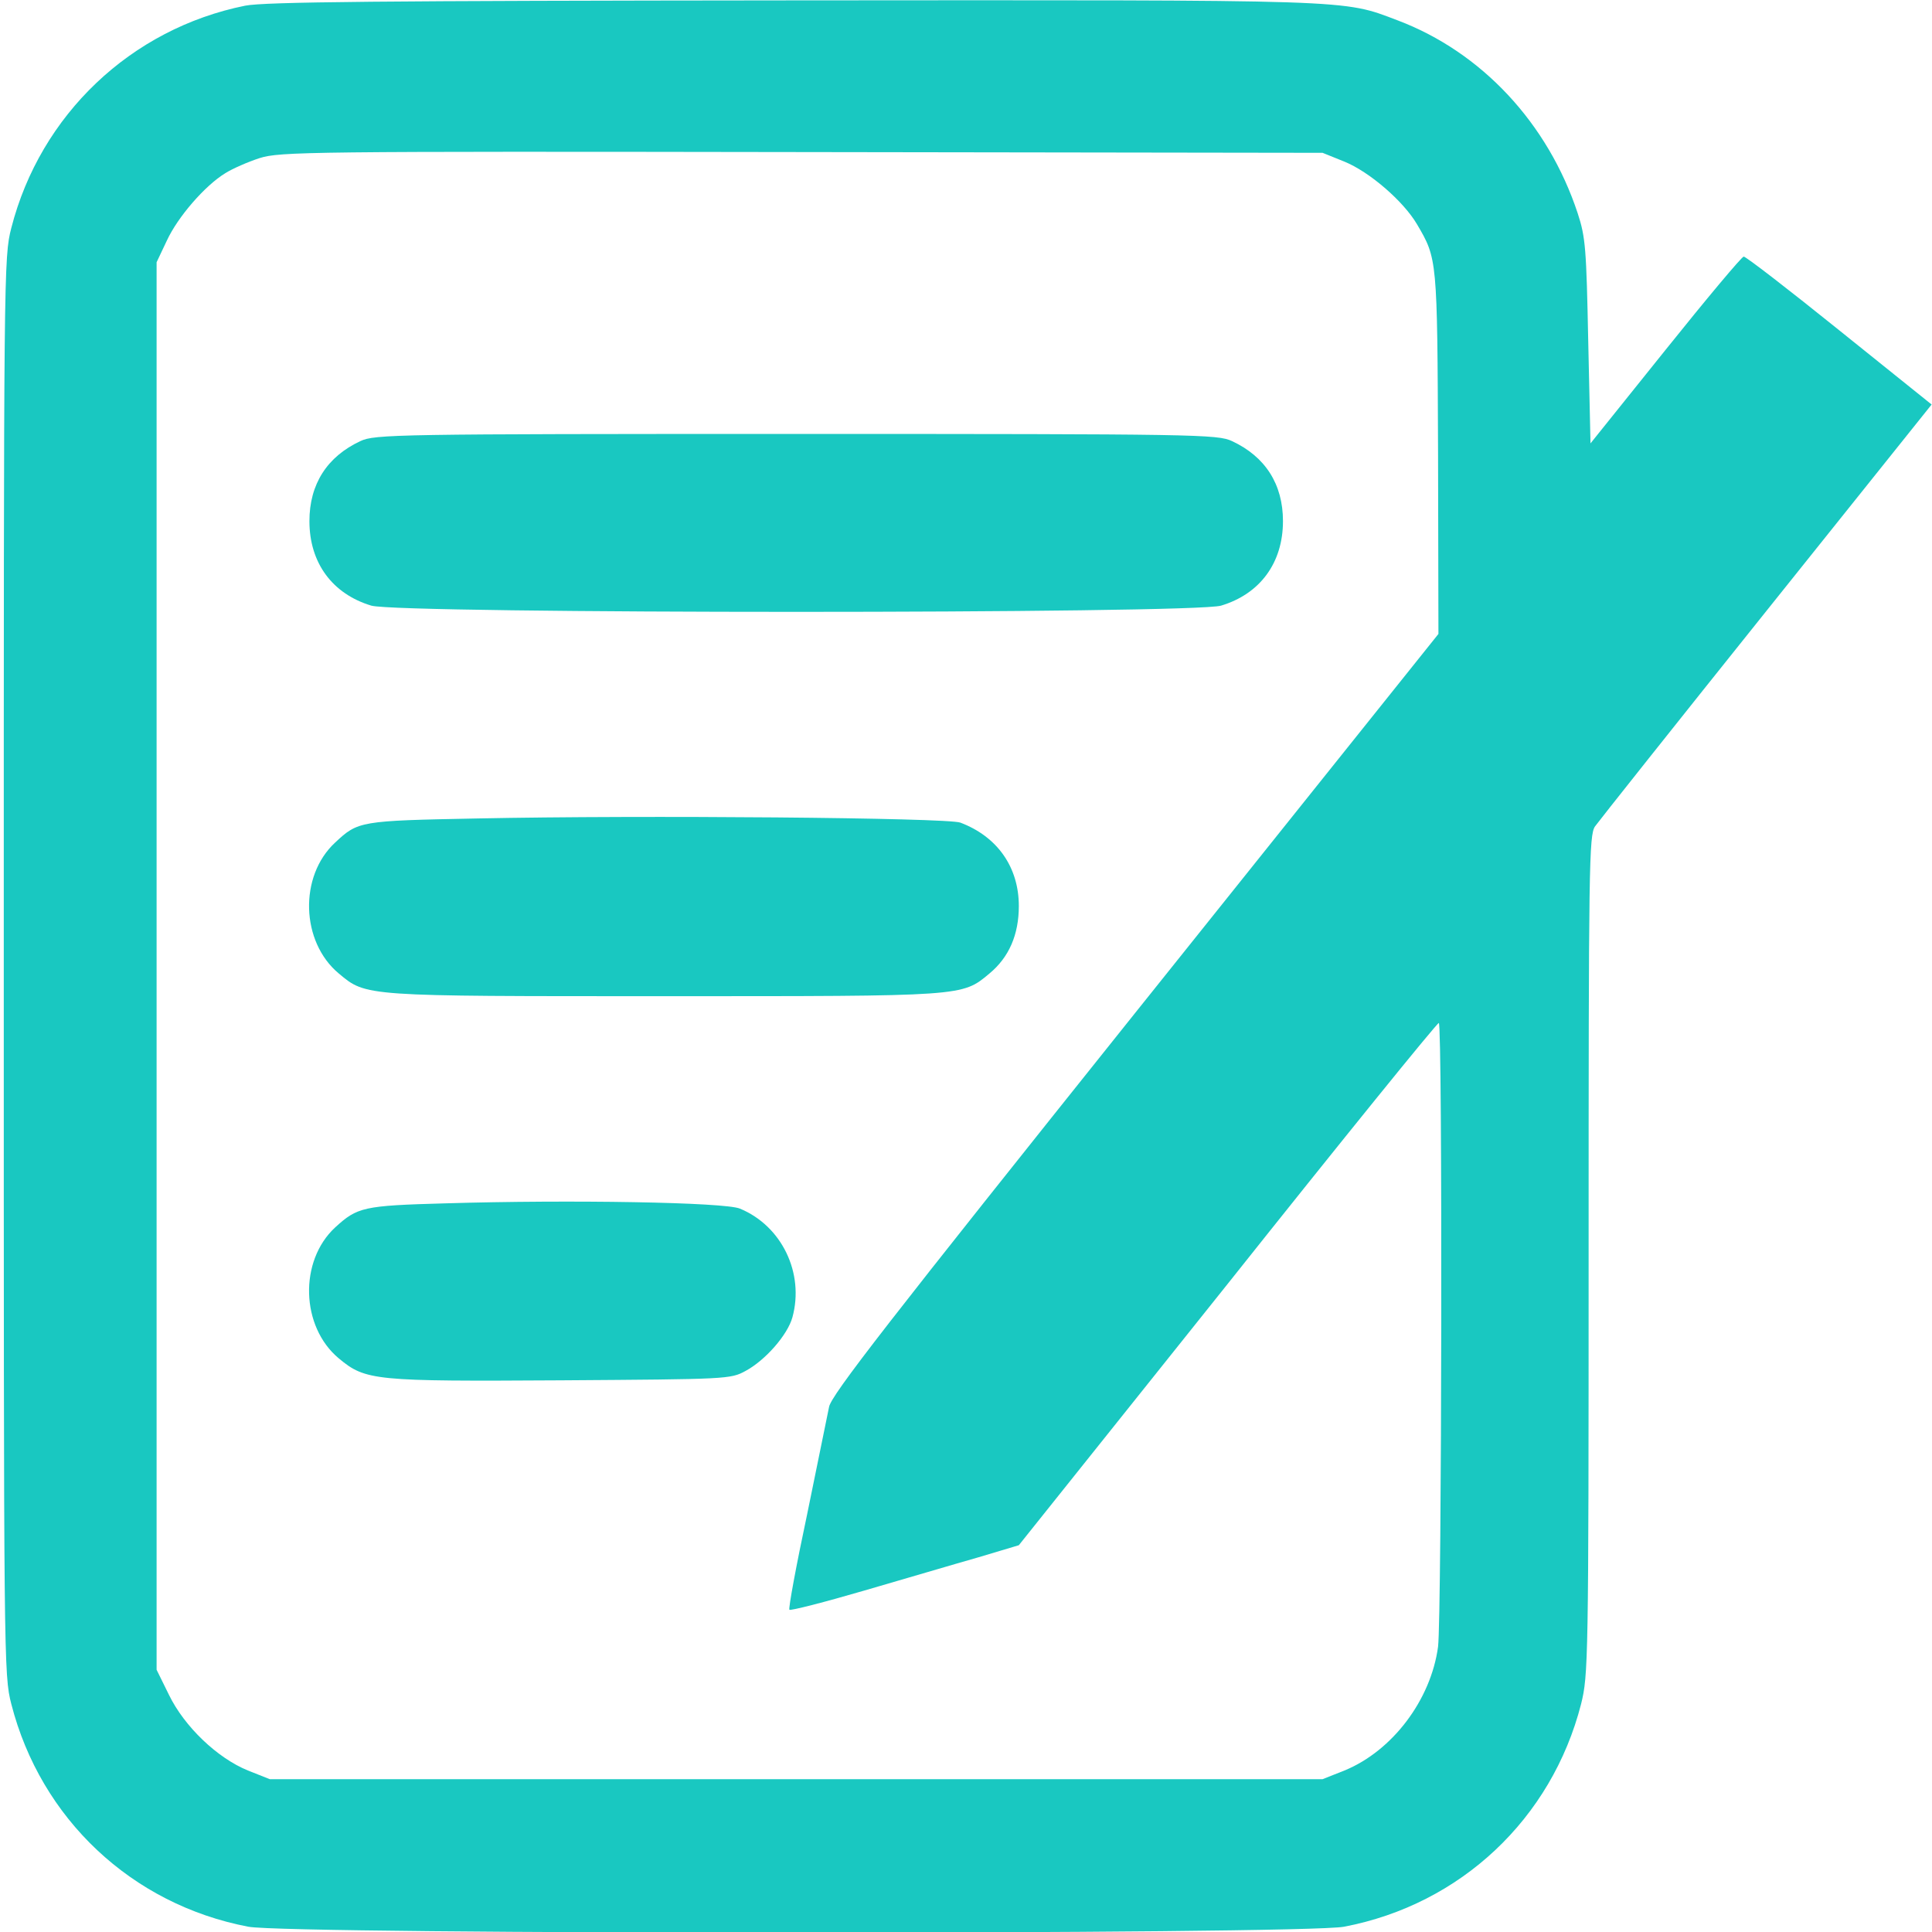
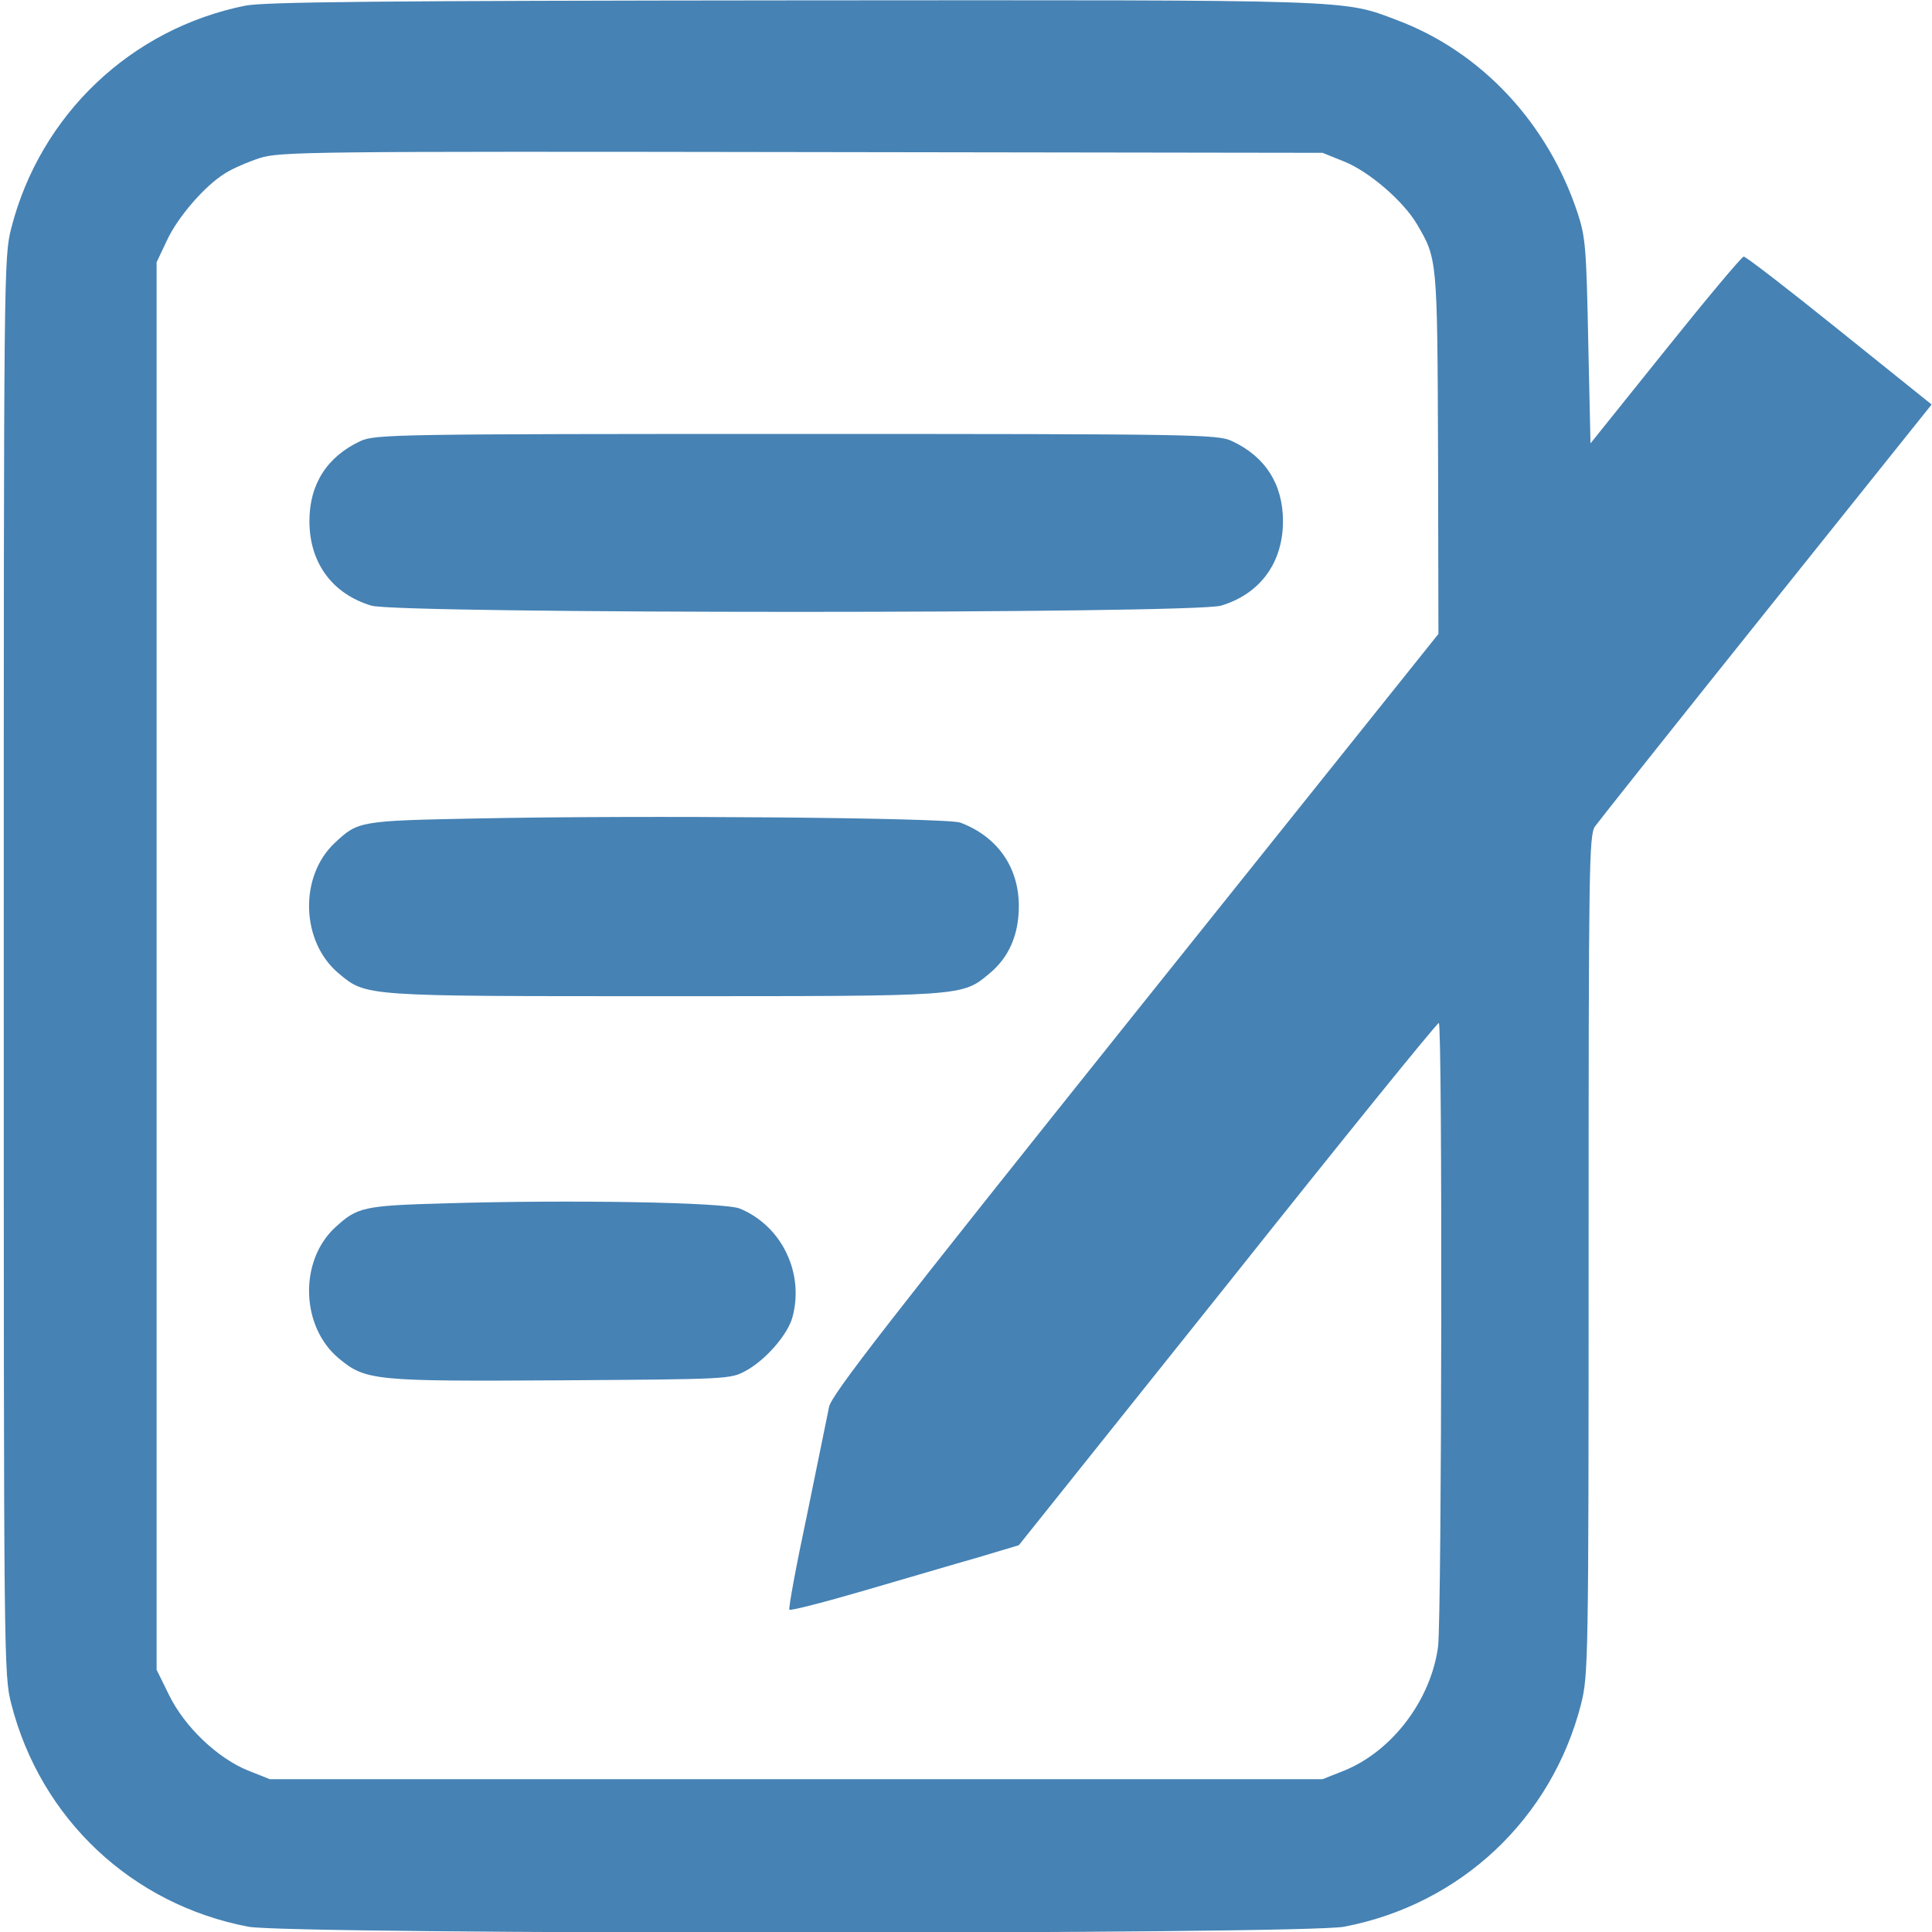
<svg xmlns="http://www.w3.org/2000/svg" version="1.0" width="512pt" height="512pt" viewBox="0 0 512 512" preserveAspectRatio="xMidYMid meet">
-   <g transform="translate(0,512) scale(0.1,-0.1)" fill="#19c8c1" stroke="none">
+   <g transform="translate(0,512) scale(0.1,-0.1)" fill="#4682b4" stroke="none">
    <path d="M650 5105 c-303 -61 -543 -289 -620 -589 -20 -78 -20 -105 -20 -1956    0 -1851 0 -1878 20 -1956 78 -304 319 -531 628 -590 109 -21 2795 -21 2904 0    309 59 550 286 628 590 19 77 20 108 20 1190 0 1033 1 1113 17 1136 10 14 214    271 455 572 l437 546 -244 196 c-134 108 -248 196 -254 196 -5 0 -98 -111    -207 -247 l-199 -248 -6 270 c-5 246 -7 276 -28 340 -79 239 -255 427 -477    511 -148 56 -101 54 -1602 53 -1100 -1 -1400 -4 -1452 -14z m2912 -413 c67    -27 157 -105 193 -166 54 -92 54 -90 56 -606 l1 -480 -805 -1006 c-650 -813    -806 -1013 -810 -1043 -4 -20 -30 -147 -58 -284 -29 -136 -50 -250 -47 -253 3    -3 93 20 199 51 107 31 242 71 302 88 l107 32 553 692 c303 381 555 692 560    692 10 1 8 -1569 -2 -1653 -19 -141 -121 -276 -248 -328 l-58 -23 -1395 0    -1395 0 -58 23 c-81 33 -168 116 -209 200 l-33 67 0 1865 0 1865 27 57 c29 63    101 146 155 179 19 12 60 30 91 40 54 17 127 18 1437 16 l1380 -2 57 -23z" />
    <path d="M955 3951 c-88 -41 -135 -114 -135 -212 0 -111 61 -193 164 -224 74    -22 2178 -22 2252 0 103 31 164 113 164 224 0 98 -47 171 -135 212 -38 18 -93    19 -1155 19 -1062 0 -1117 -1 -1155 -19z" />
    <path d="M1265 2951 c-312 -6 -316 -7 -377 -64 -96 -89 -91 -263 10 -347 73    -61 65 -60 862 -60 797 0 789 -1 862 60 52 43 78 103 78 179 0 103 -57 184    -155 221 -36 13 -841 20 -1280 11z" />
    <path d="M1180 1931 c-218 -6 -233 -10 -292 -64 -96 -89 -91 -263 10 -347 71    -59 94 -61 589 -58 441 3 449 3 489 25 52 28 111 95 124 142 32 117 -28 242    -139 288 -40 17 -449 24 -781 14z" />
  </g>
</svg>
